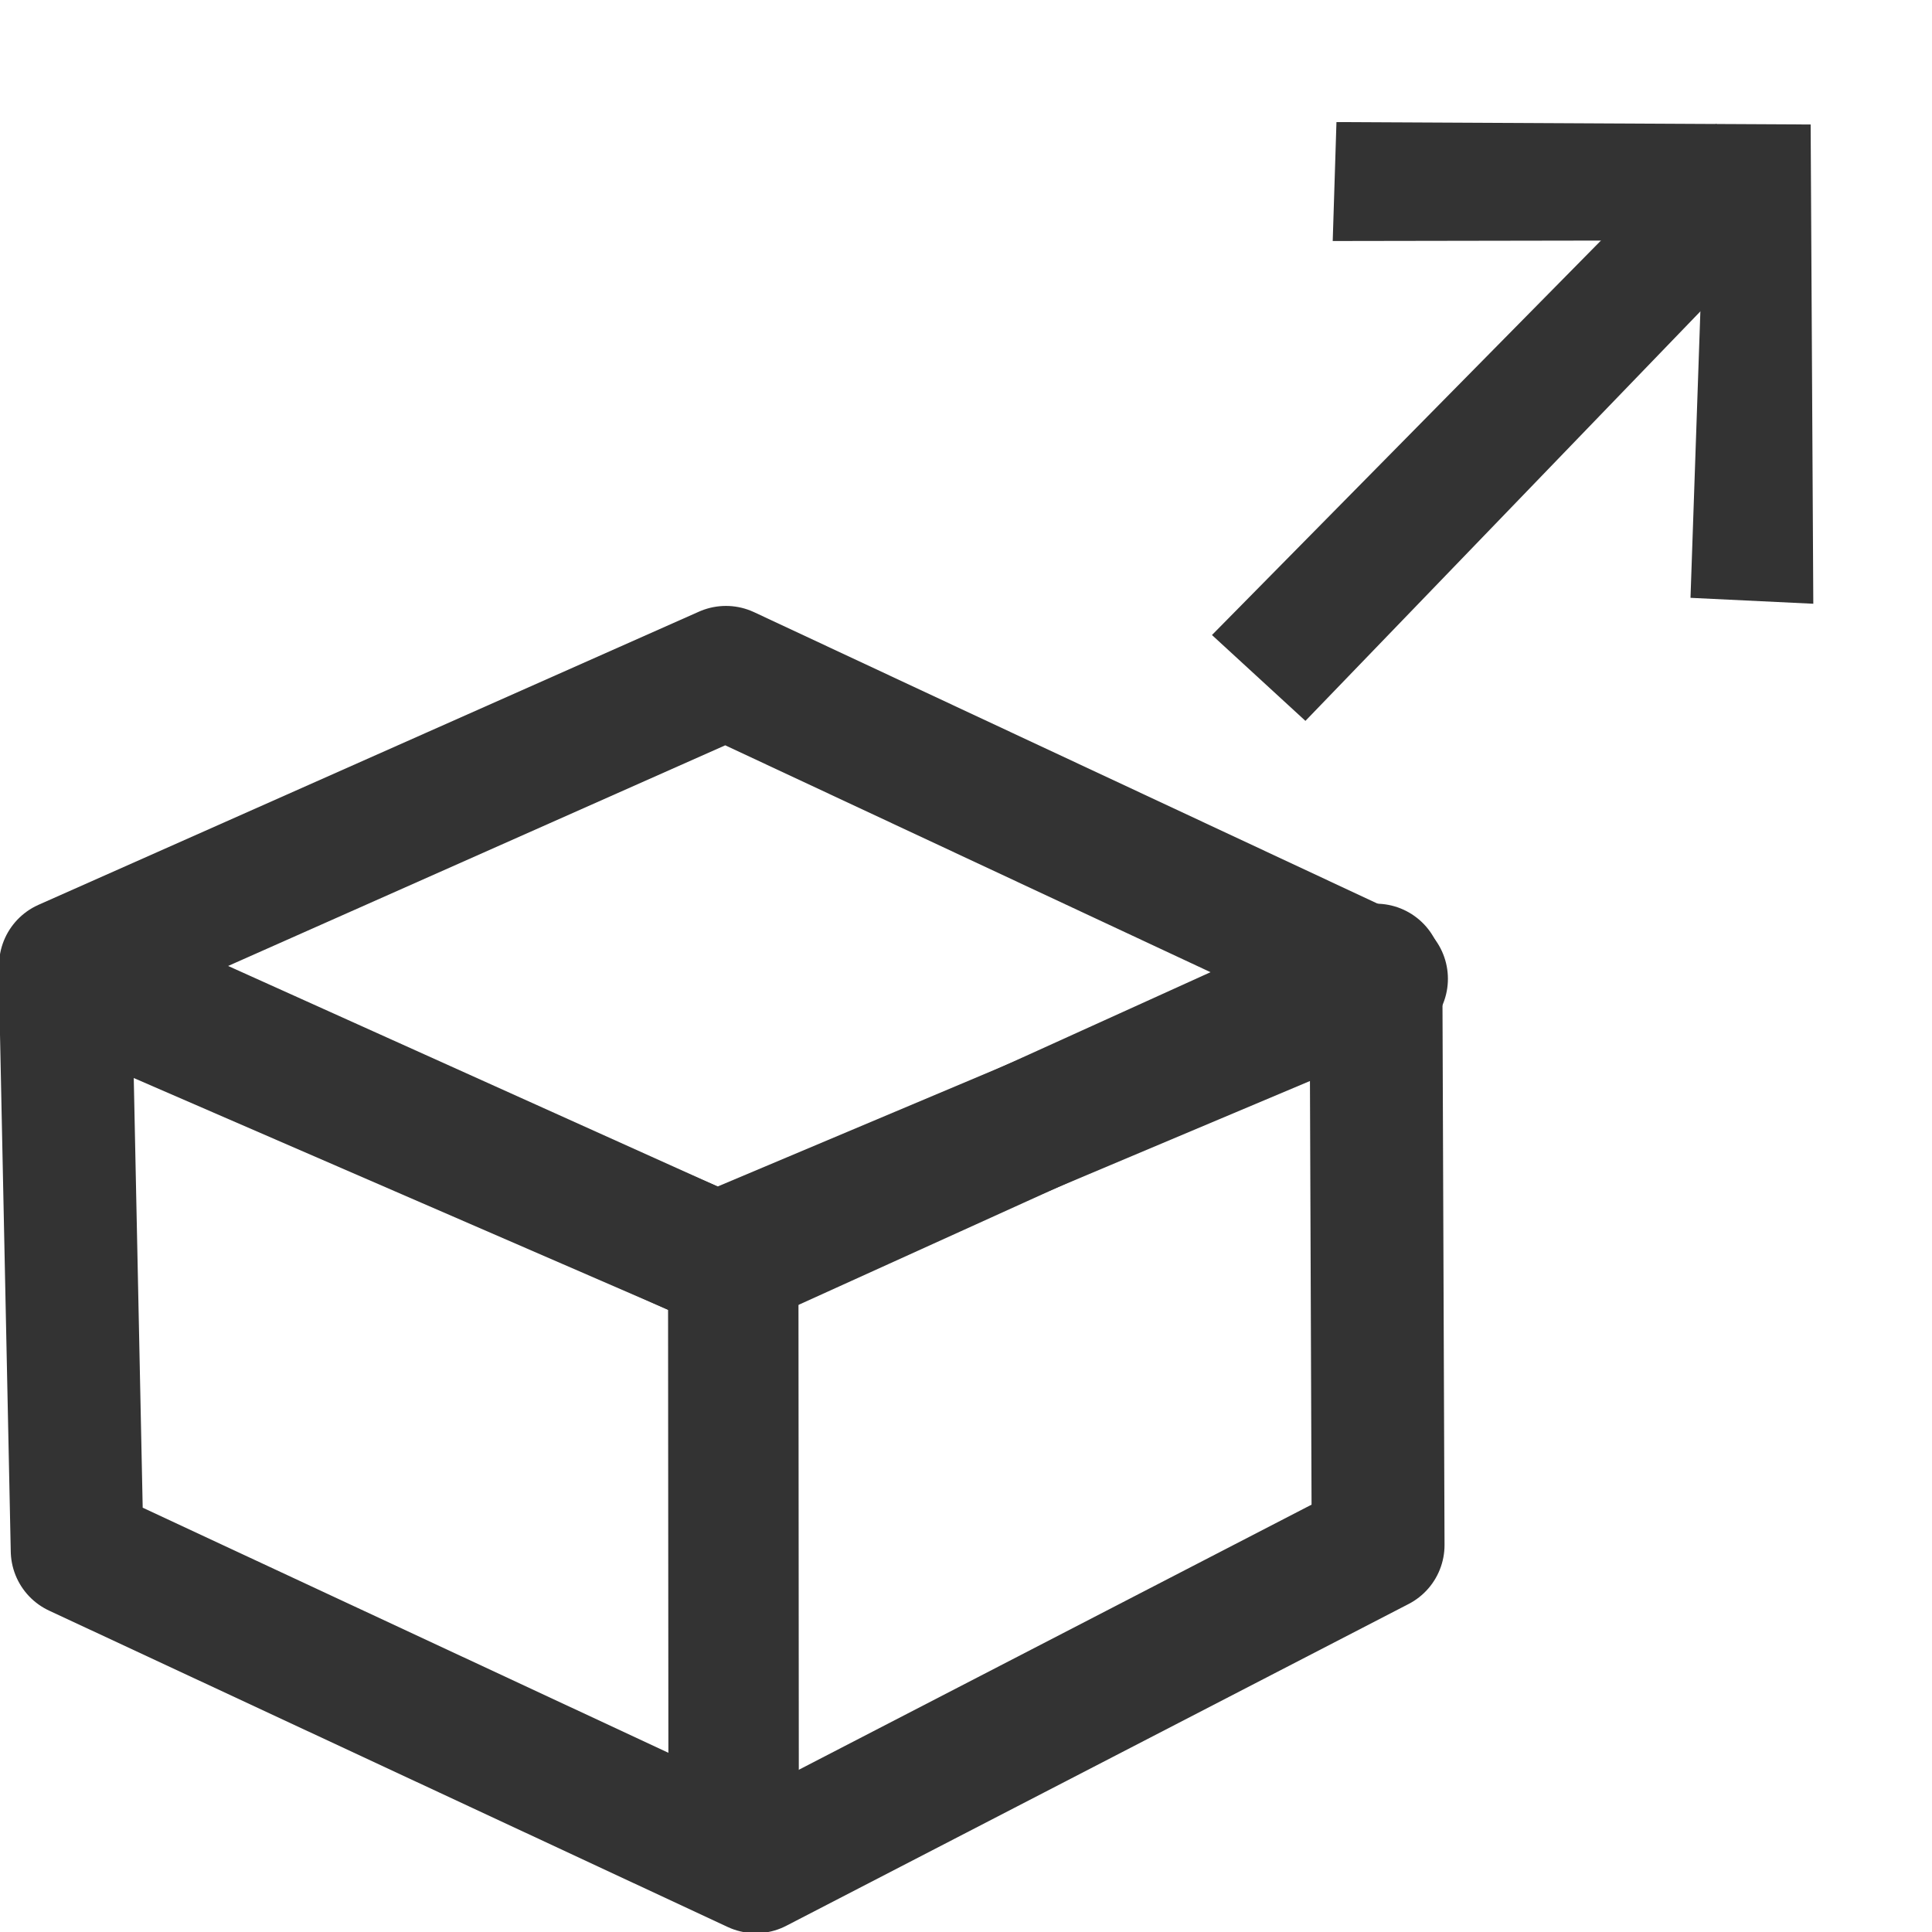
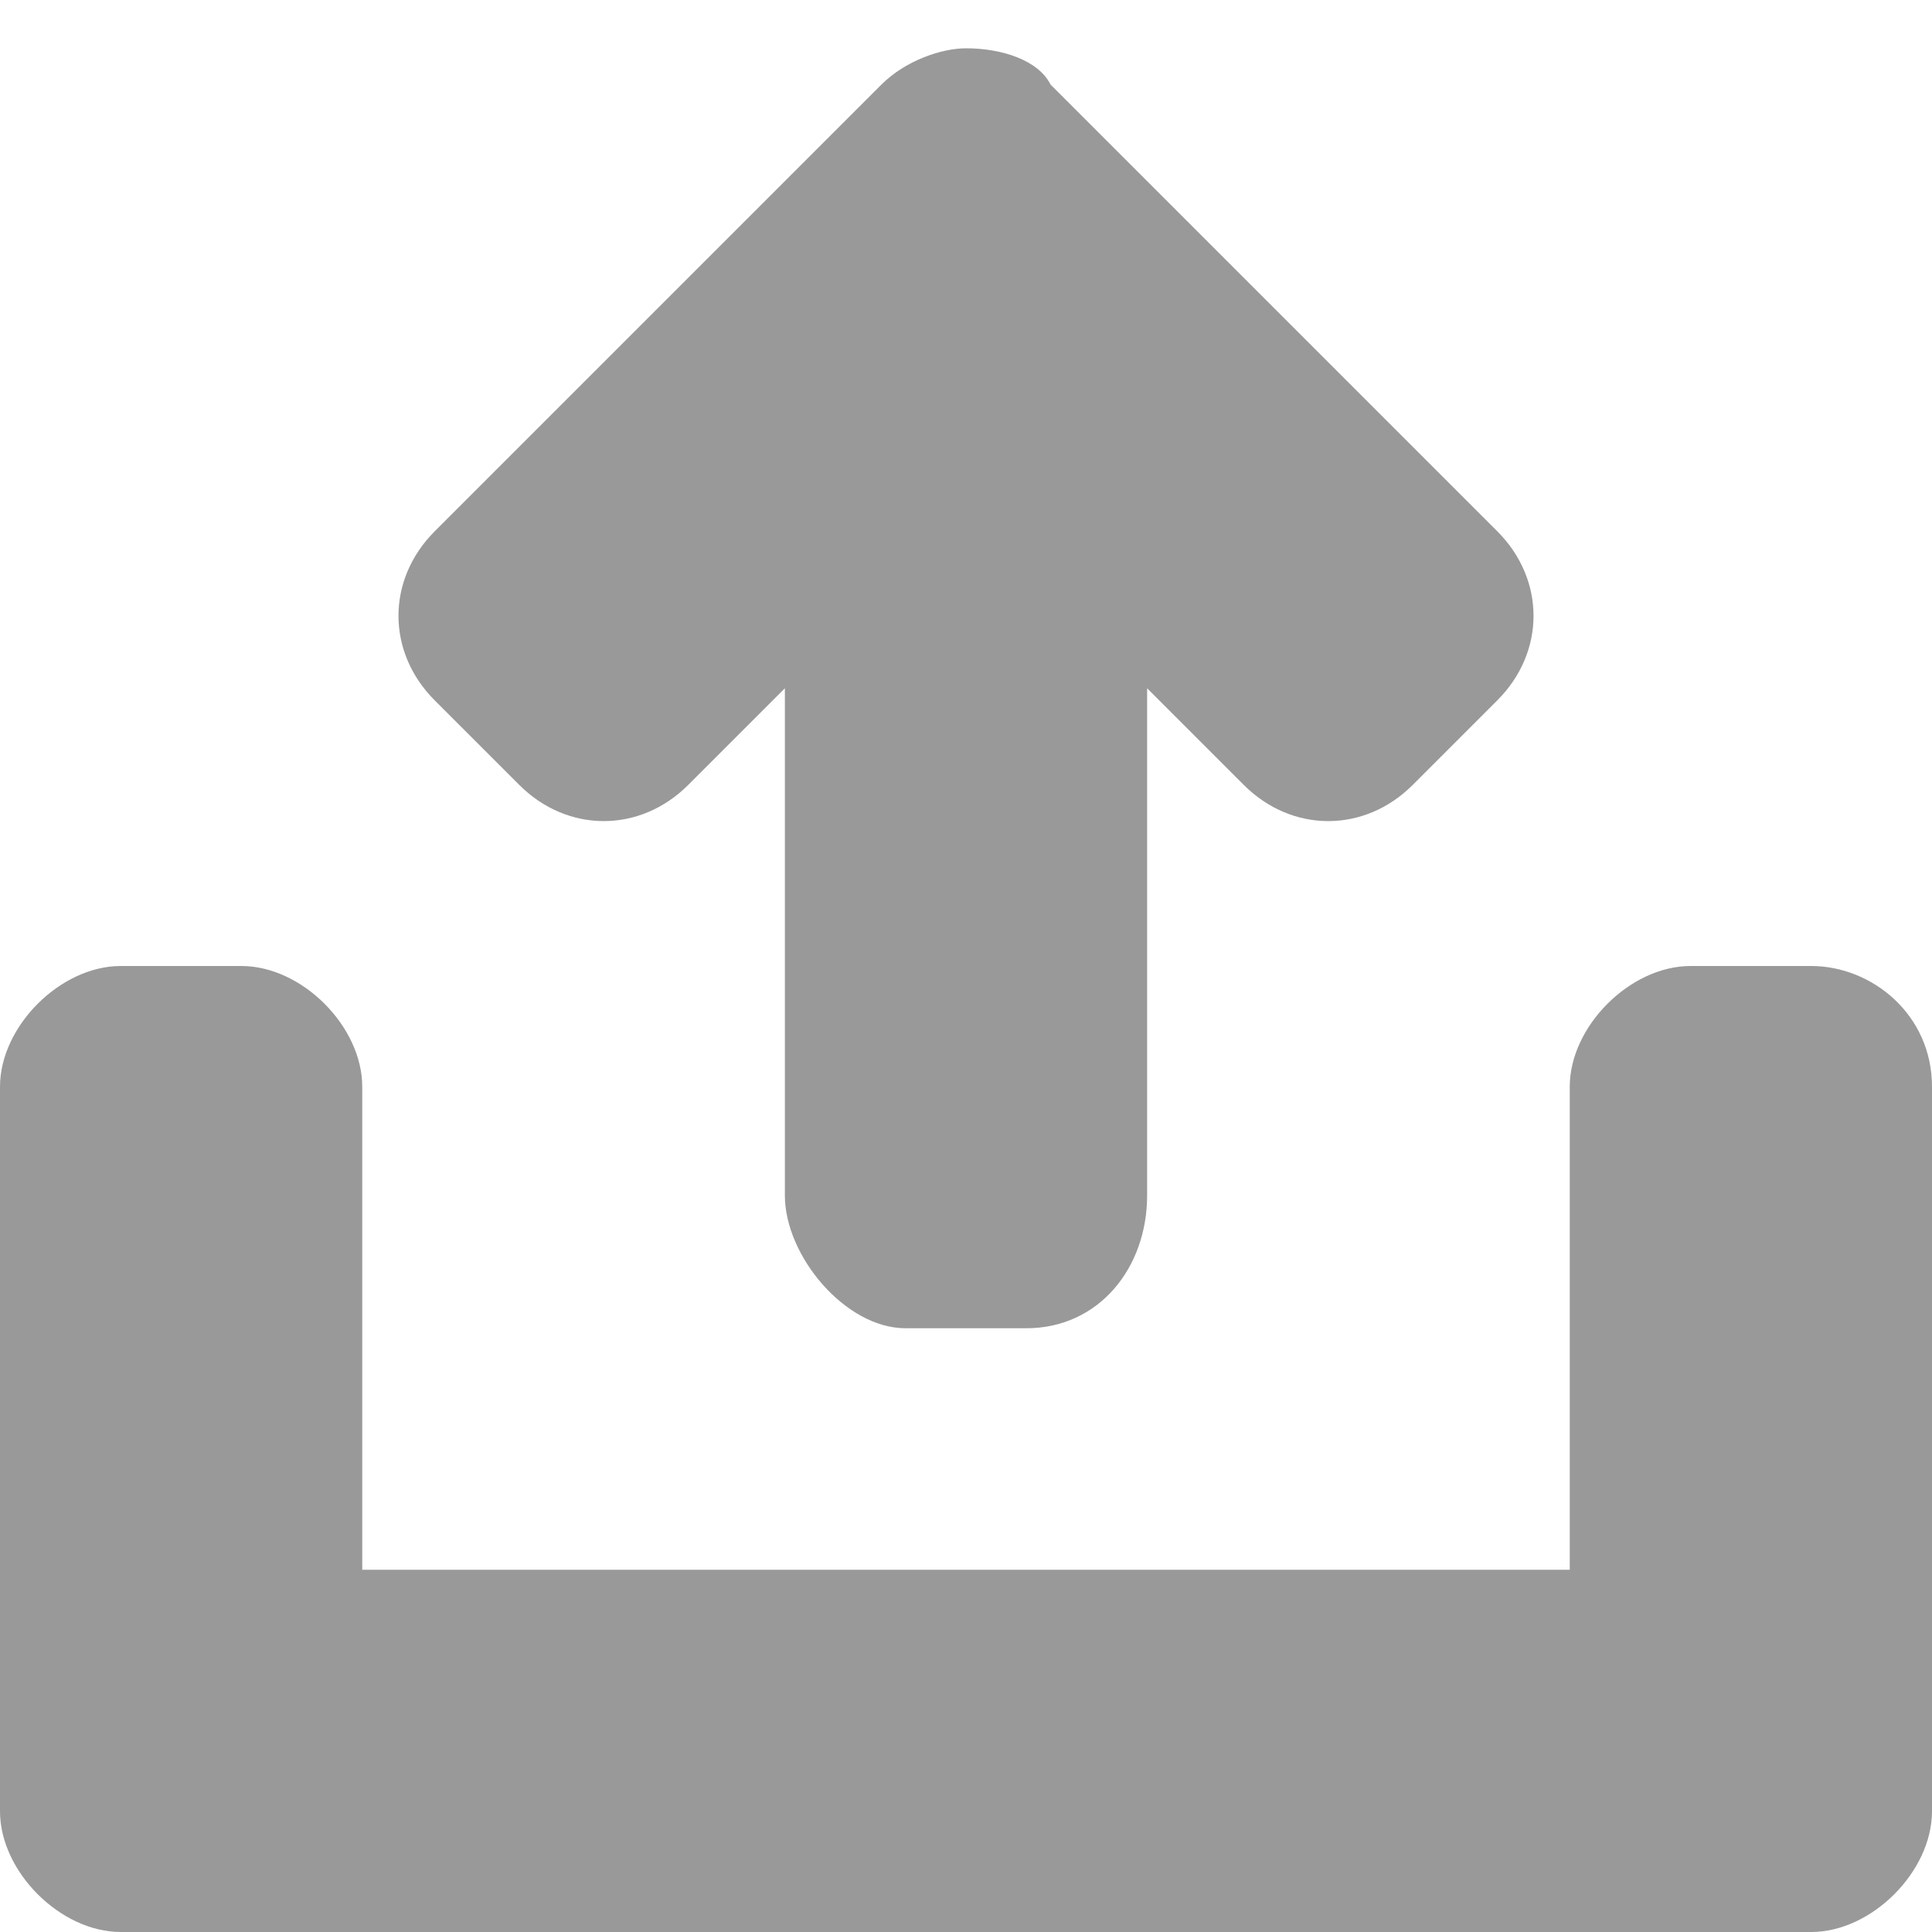
- <svg xmlns="http://www.w3.org/2000/svg" version="1.1" width="16" height="16" id="svg4860">
-   <defs id="defs4862">
-     </defs>
-   <path style="fill:none;stroke:#333333;stroke-width:1.1;stroke-linecap:round;stroke-linejoin:round;stroke-miterlimit:4;stroke-opacity:1" d="M 6.012,5.568 11.441,8.106 5.936,10.426 0.542,7.996 z" id="rect3757" />
-   <path style="fill:none;stroke:#333333;stroke-width:1.1;stroke-linecap:round;stroke-linejoin:round;stroke-miterlimit:4;stroke-opacity:1" d="M 0.54,8.082 6.034,10.465 11.395,8.034 l 0.018,4.761 -5.154,2.665 -5.62,-2.62 z" id="rect3762" />
-   <rect style="fill:#333333;fill-opacity:1;stroke:#333333;stroke-width:0;stroke-linecap:round;stroke-linejoin:miter;stroke-miterlimit:4;stroke-opacity:1;stroke-dasharray:none" id="rect3765" width="4.957" height="1.08" x="10.023" y="-6.605" transform="matrix(7.0820847e-4,0.9999997,-0.9999999,4.1077385e-4,0,0)" />
-   <path style="fill:#333333;stroke:#cd5201;stroke-width:0;stroke-linecap:round;stroke-linejoin:miter;stroke-miterlimit:4;stroke-opacity:1;fill-opacity:1" d="m 11.068,1.011 3.927,0.02 0.022,3.969 -1.017,-0.049 0.102,-2.96 -3.065,0.005 z" id="rect3767" />
-   <path style="fill:#333333;stroke:#cd5201;stroke-width:0;stroke-linecap:round;stroke-linejoin:miter;stroke-miterlimit:4;stroke-opacity:1;fill-opacity:1" d="M 10.037,5.259 14.212,1.025 14.962,1.666 10.811,5.97 z" id="rect3769" />
+ <svg xmlns="http://www.w3.org/2000/svg" version="1.1" x="0px" y="0px" width="16px" height="16px" viewBox="0 -0.4 16 16" style="overflow:visible;enable-background:new 0 -0.4 16 16;" xml:space="preserve" preserveAspectRatio="xMinYMid meet">
+   <defs>
+ </defs>
+   <path style="fill:#999999;" d="M16,8.6v6c0,0.5-0.5,1-1,1h-1H2H1c-0.5,0-1-0.5-1-1v-6c0-0.5,0.5-1,1-1h1c0.5,0,1,0.5,1,1v4h10v-4  c0-0.5,0.5-1,1-1h1C15.5,7.6,16,8,16,8.6z M12.4,4L8.7,0.3C8.6,0.1,8.3,0,8,0C7.8,0,7.5,0.1,7.3,0.3L3.6,4c-0.4,0.4-0.4,1,0,1.4  l0.7,0.7c0.4,0.4,1,0.4,1.4,0l0.8-0.8v4.2c0,0.5,0.5,1.1,1,1.1h1c0.6,0,1-0.5,1-1.1V5.3l0.8,0.8c0.4,0.4,1,0.4,1.4,0l0.7-0.7  C12.8,5,12.8,4.4,12.4,4z" />
</svg>
